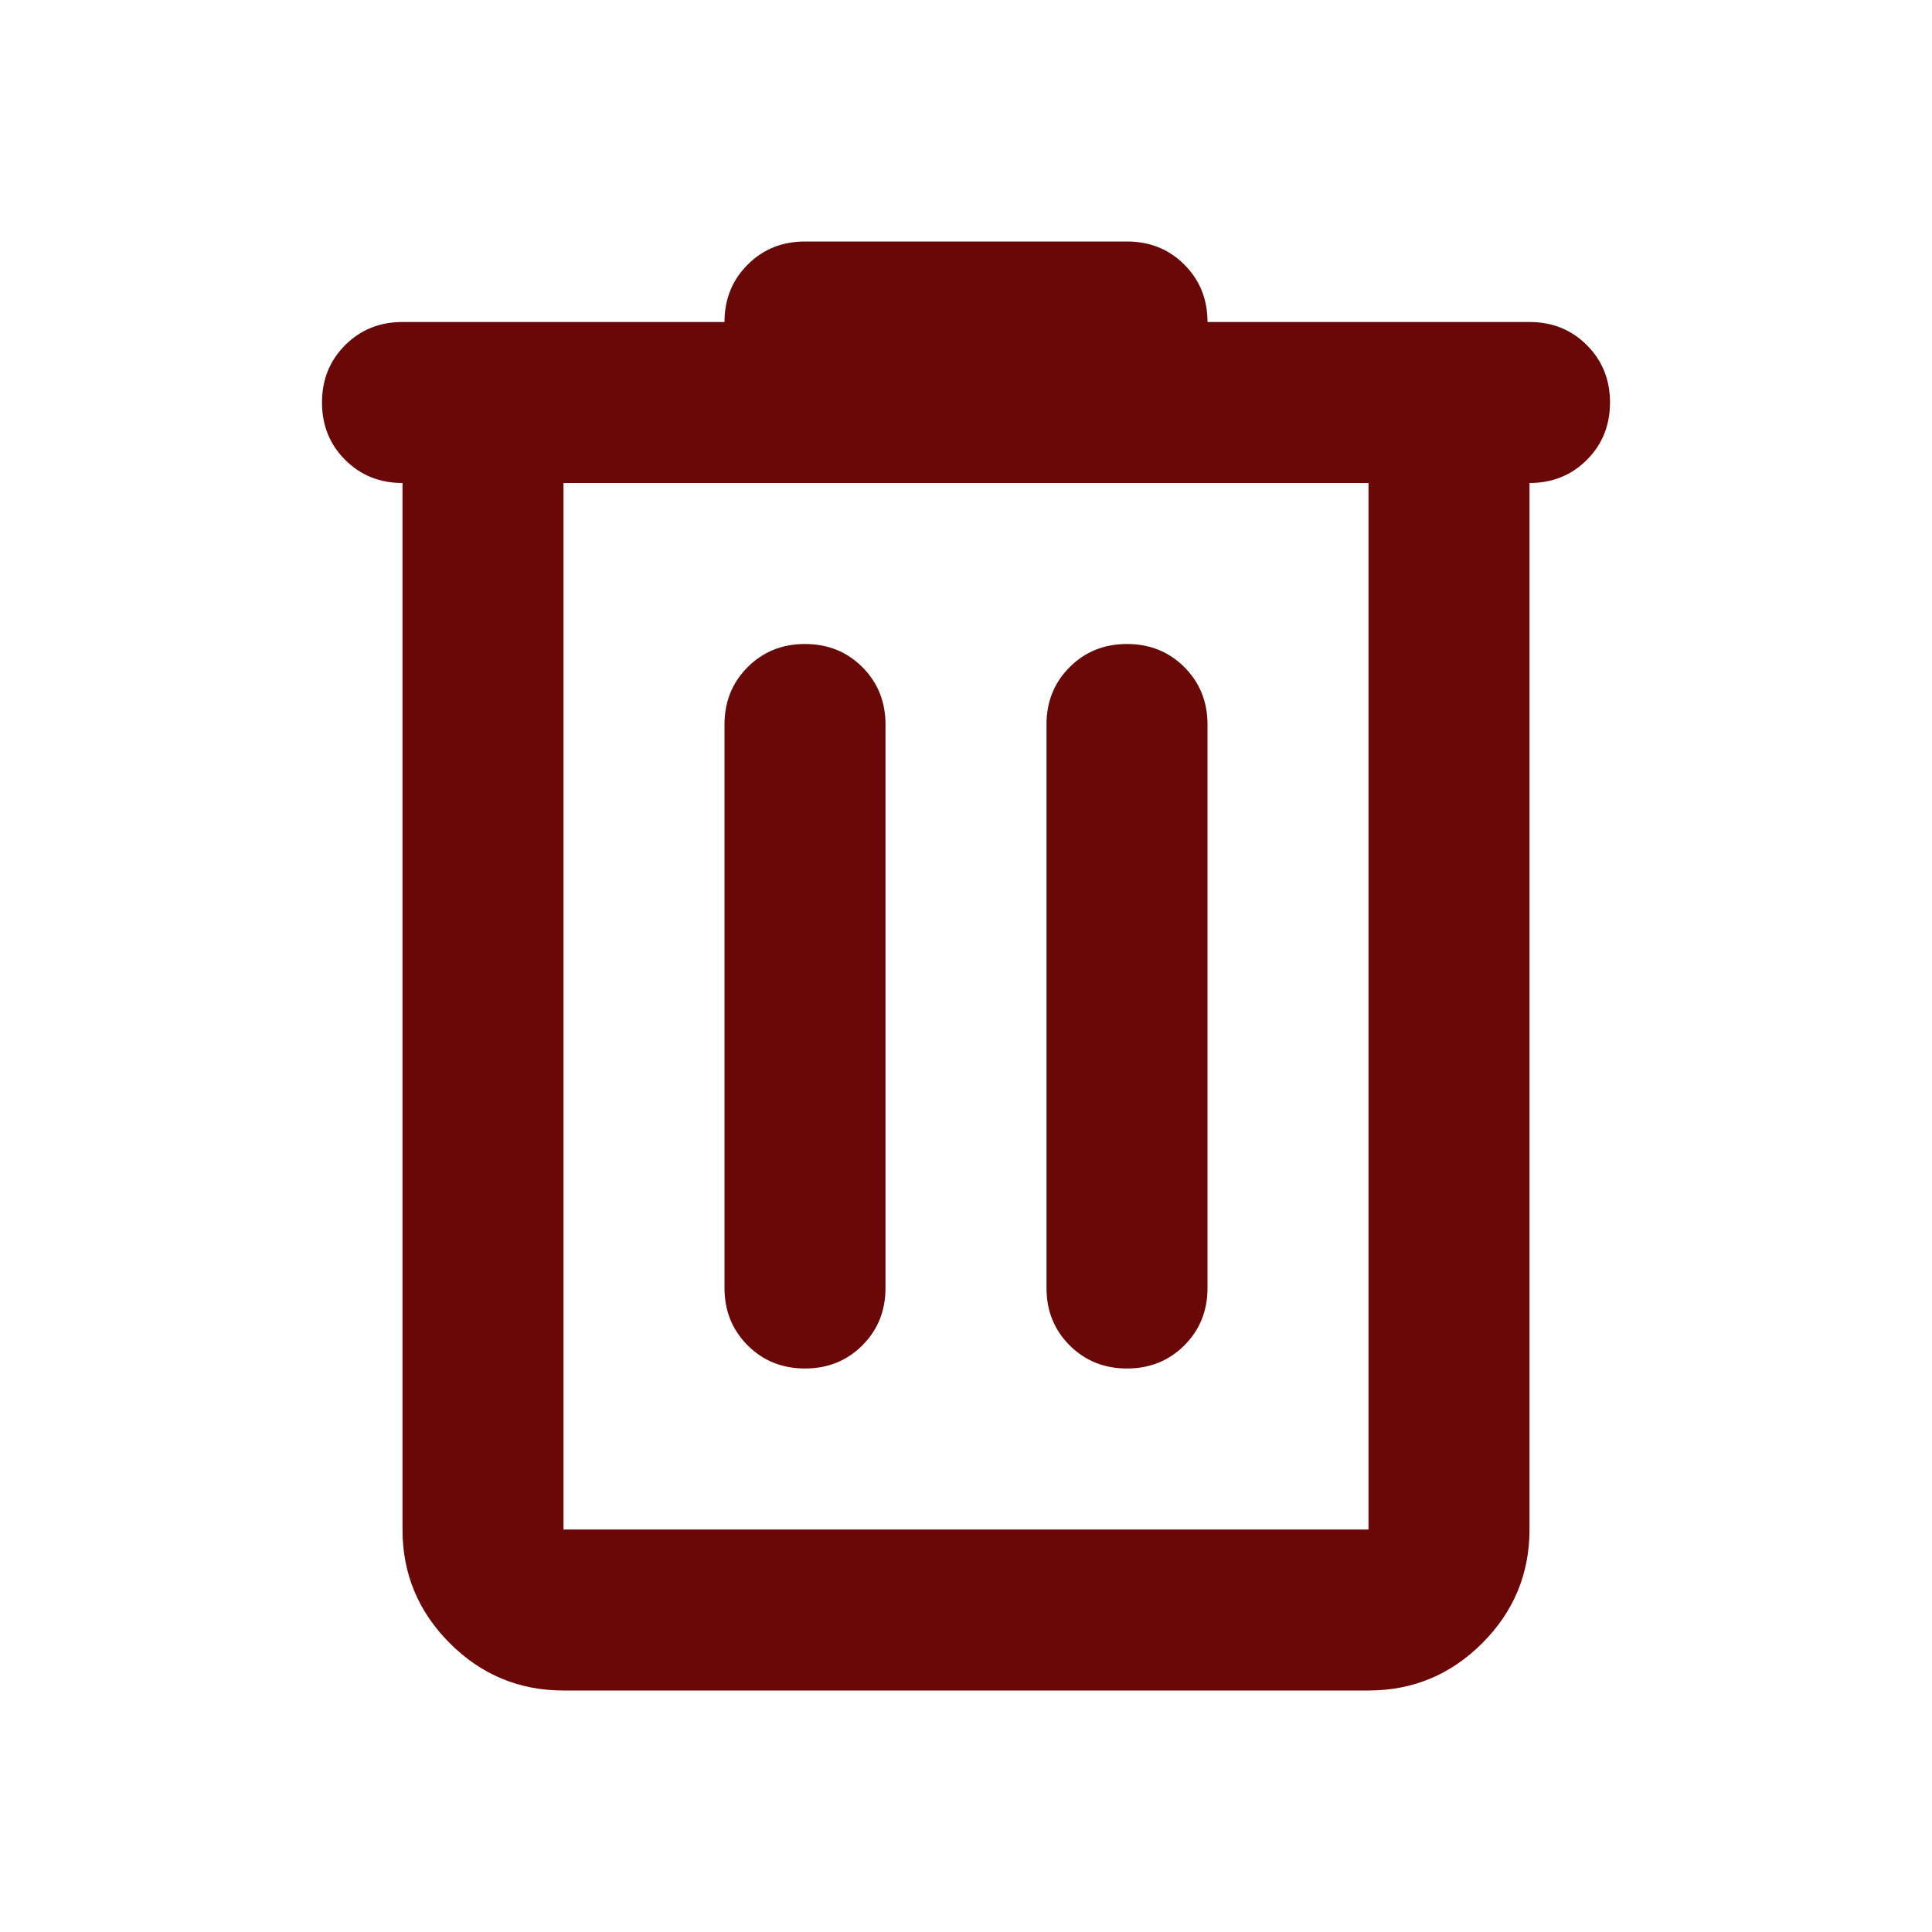
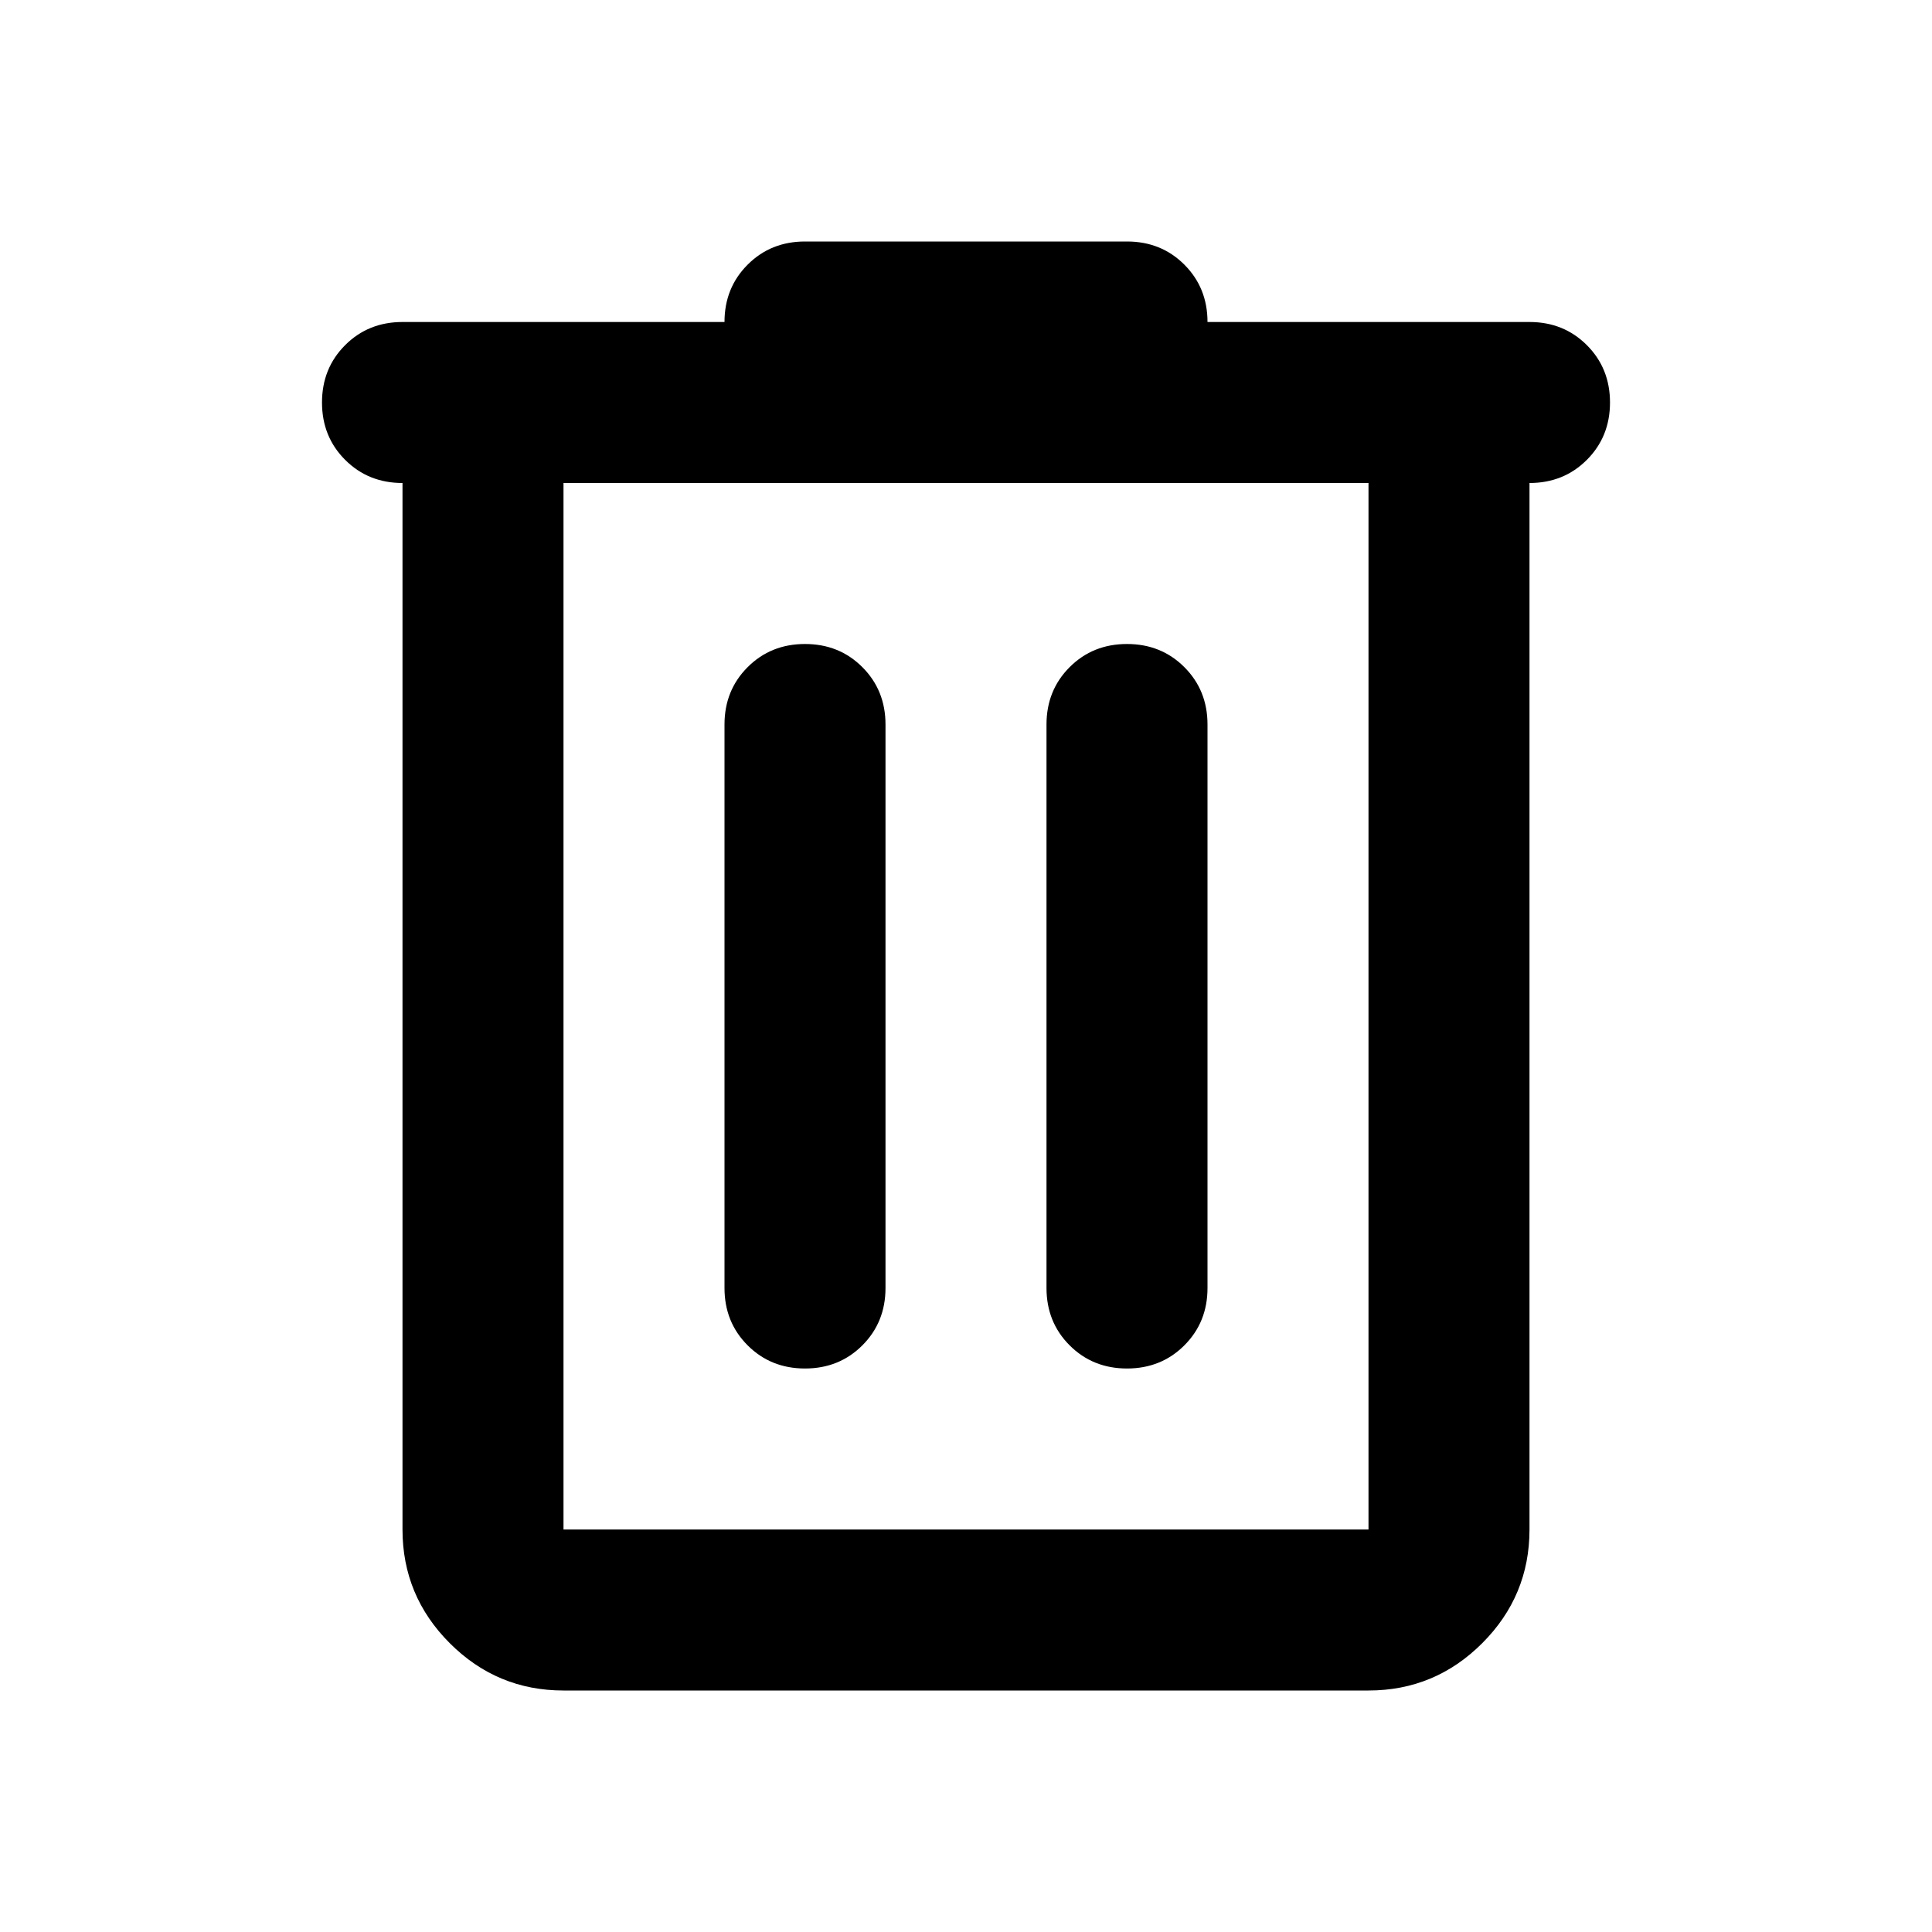
<svg xmlns="http://www.w3.org/2000/svg" height="24" viewBox="0 -960 960 960" width="24">
-   <path d="M280-120q-33 0-56.5-23.5T200-200v-520q-17 0-28.5-11.5T160-760q0-17 11.5-28.5T200-800h160q0-17 11.5-28.5T400-840h160q17 0 28.5 11.5T600-800h160q17 0 28.5 11.5T800-760q0 17-11.5 28.5T760-720v520q0 33-23.5 56.5T680-120H280Zm400-600H280v520h400v-520ZM400-280q17 0 28.5-11.5T440-320v-280q0-17-11.5-28.5T400-640q-17 0-28.5 11.5T360-600v280q0 17 11.5 28.5T400-280Zm160 0q17 0 28.5-11.5T600-320v-280q0-17-11.5-28.5T560-640q-17 0-28.5 11.5T520-600v280q0 17 11.5 28.5T560-280ZM280-720v520-520Z" fill="#6a0808" />
+   <path d="M280-120q-33 0-56.5-23.5T200-200v-520q-17 0-28.5-11.5T160-760q0-17 11.5-28.5T200-800h160q0-17 11.5-28.5T400-840h160q17 0 28.5 11.5T600-800h160q17 0 28.5 11.5T800-760q0 17-11.5 28.5T760-720v520q0 33-23.5 56.5T680-120H280Zm400-600H280v520h400v-520ZM400-280q17 0 28.5-11.5T440-320v-280q0-17-11.5-28.5T400-640q-17 0-28.5 11.5T360-600v280q0 17 11.5 28.5T400-280Zm160 0q17 0 28.5-11.5T600-320v-280q0-17-11.5-28.5T560-640q-17 0-28.5 11.5T520-600v280q0 17 11.5 28.5T560-280ZM280-720v520-520Z" fill="#000000" />
</svg>
